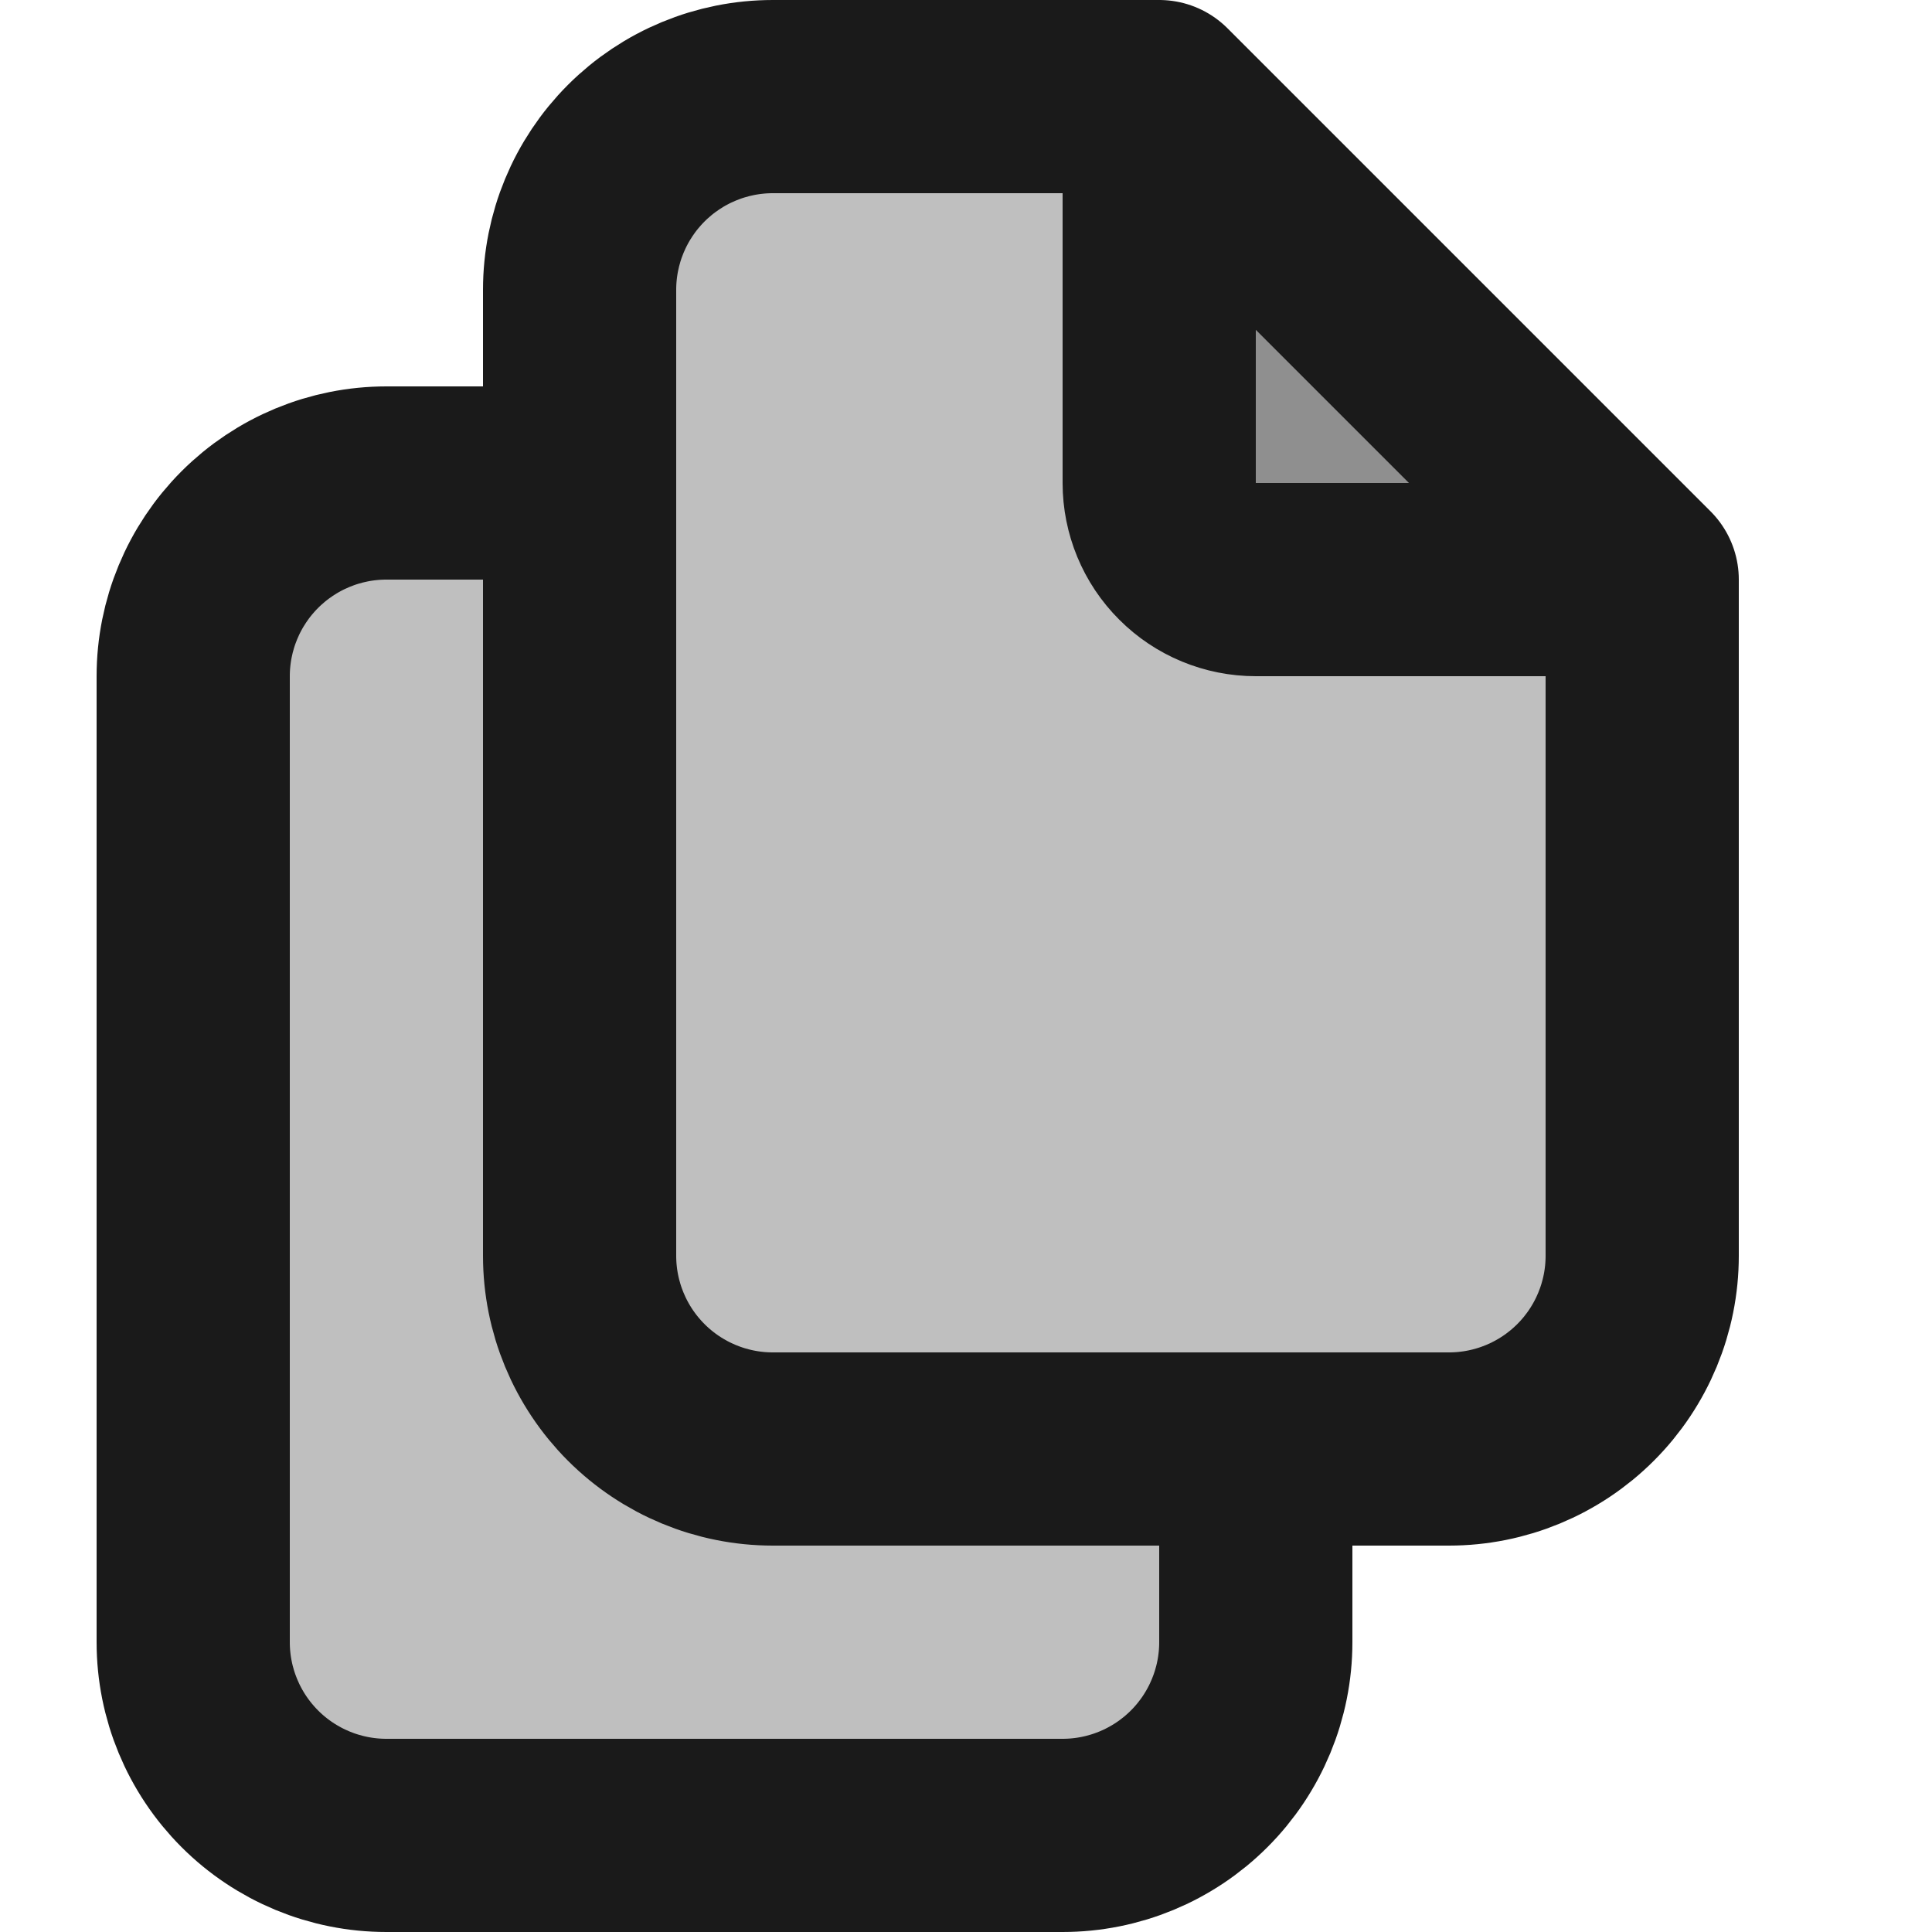
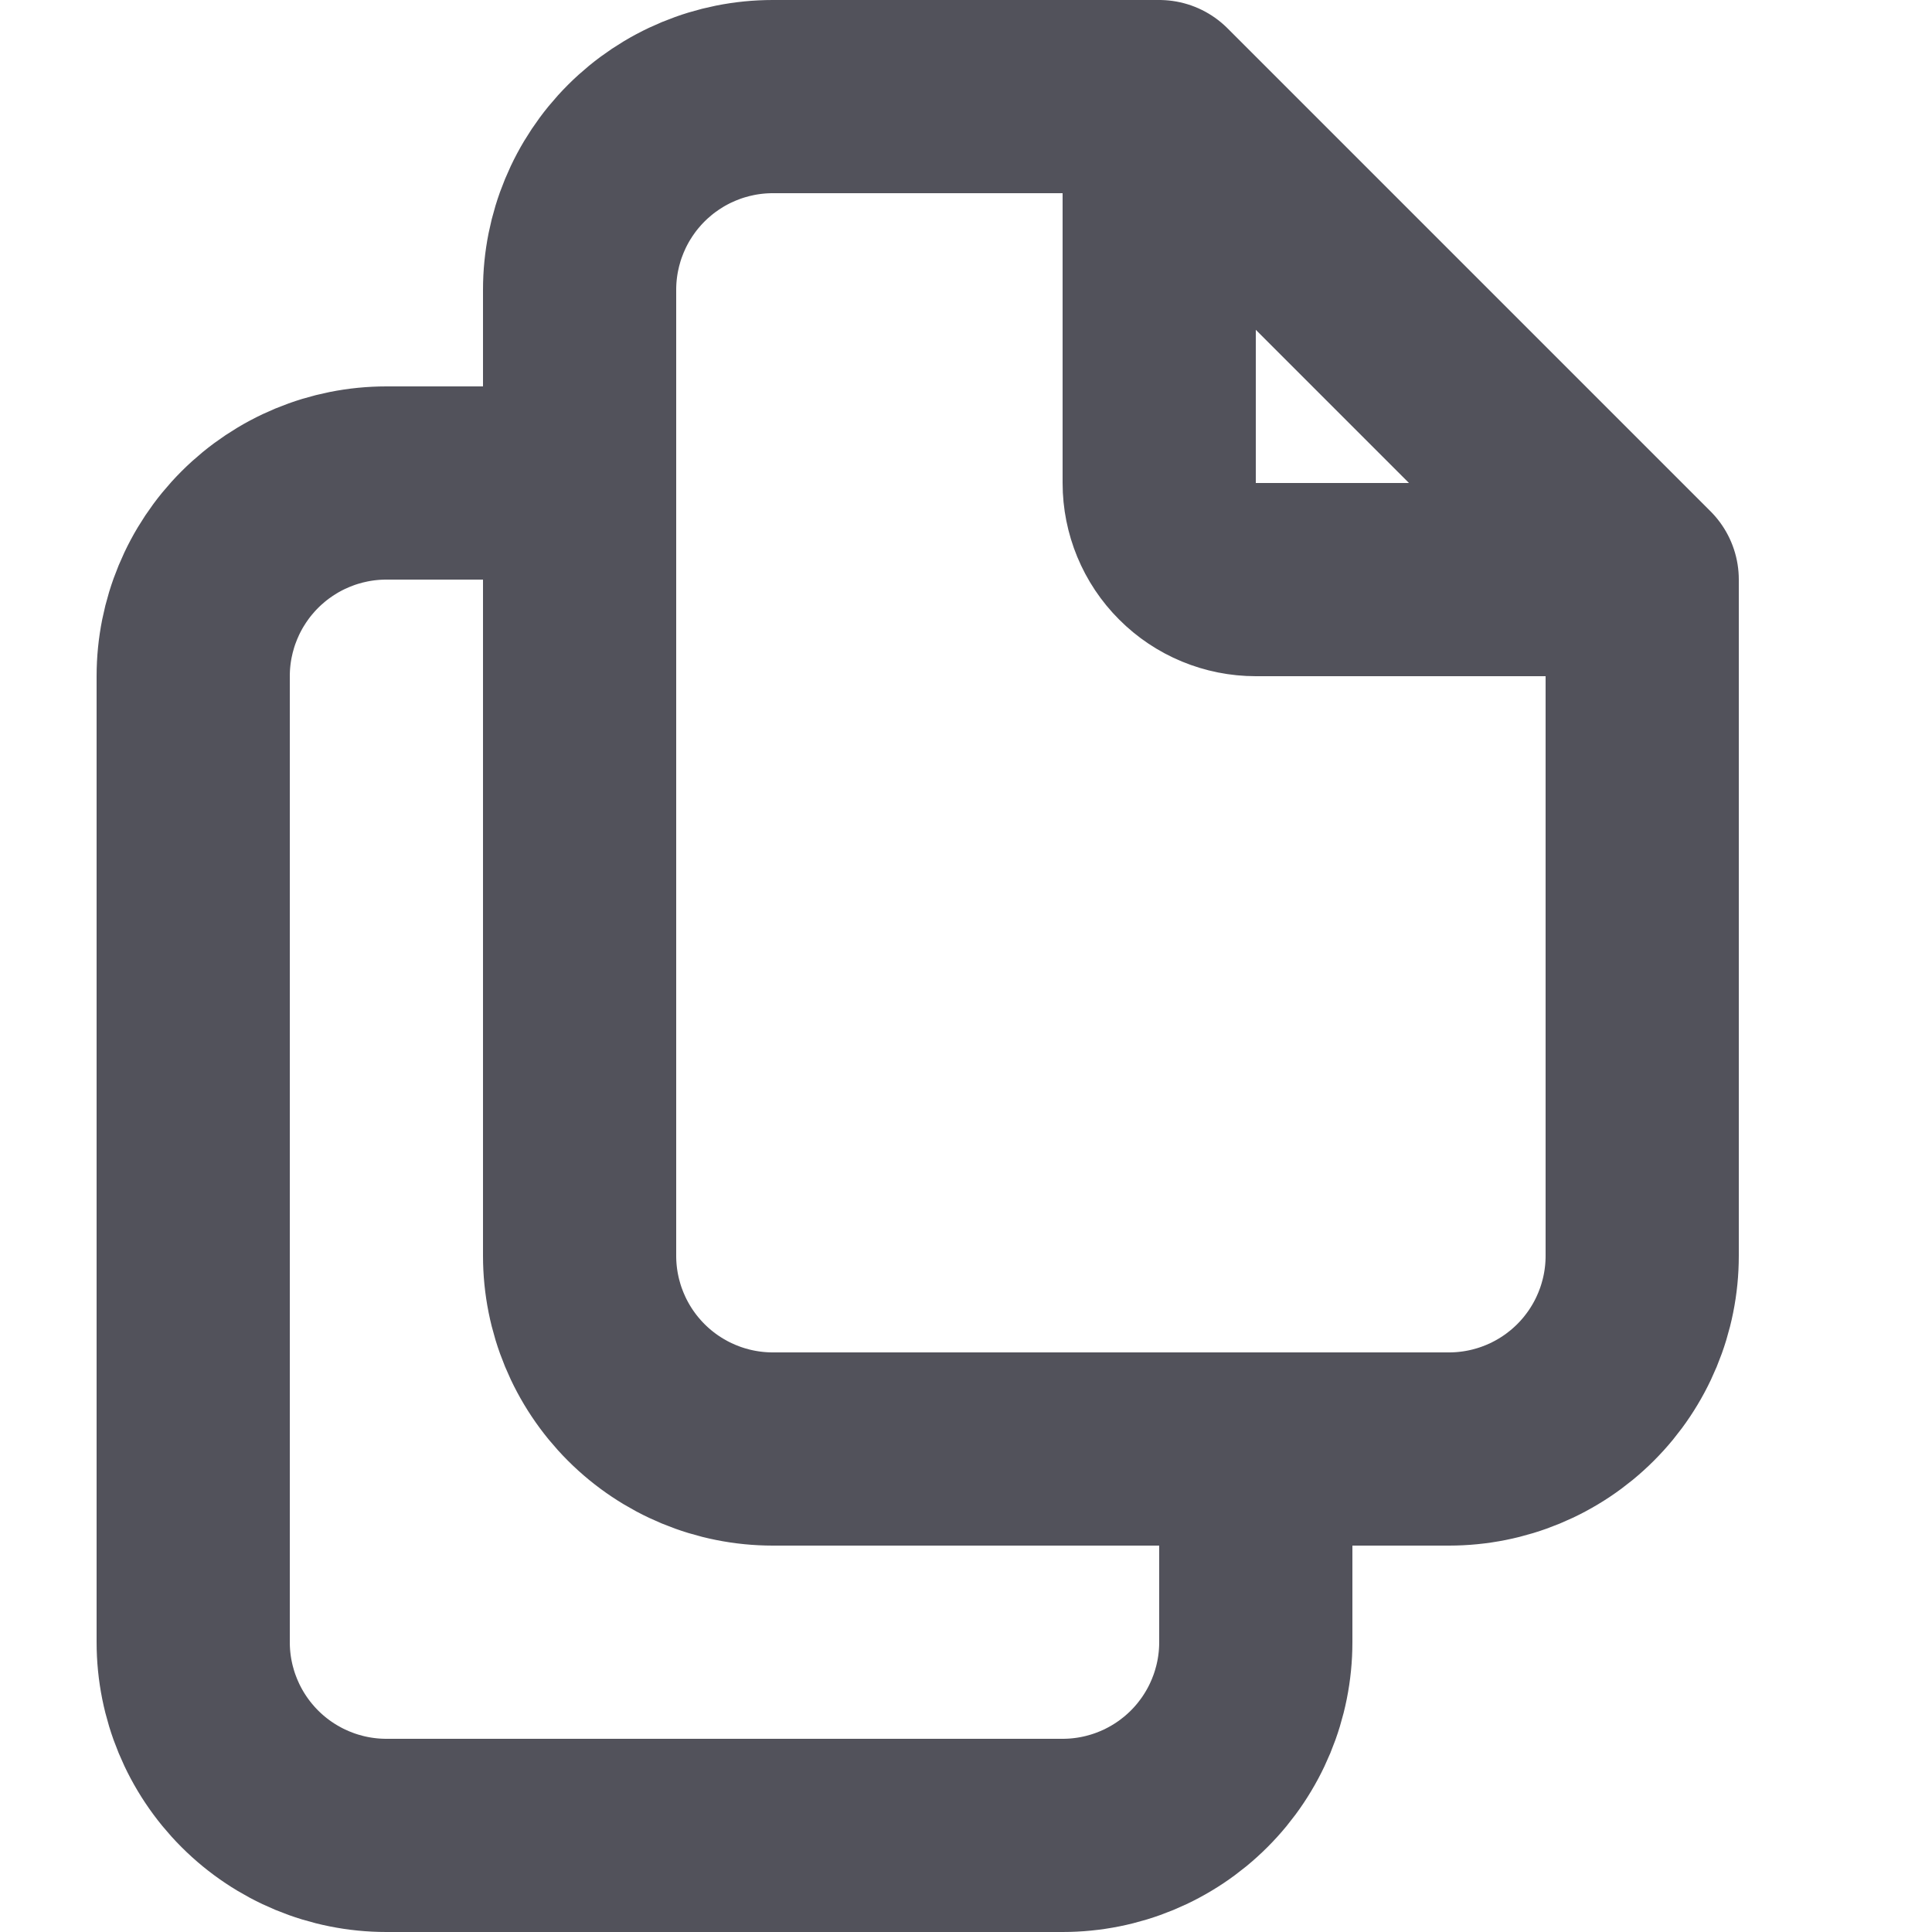
<svg xmlns="http://www.w3.org/2000/svg" width="20" height="20" viewBox="0 0 20 20" fill="none">
-   <path d="M12 1V5C12 5.265 12.105 5.52 12.293 5.707C12.48 5.895 12.735 6 13 6H17" fill="black" fill-opacity="0.25" />
-   <path d="M17 6L12 1V5C12 5.265 12.105 5.52 12.293 5.707C12.48 5.895 12.735 6 13 6H17Z" fill-rule="evenodd" clip-rule="evenodd" fill="black" fill-opacity="0.25" />
-   <path d="M8 1H12V5C12 5.265 12.105 5.52 12.293 5.707C12.48 5.895 12.735 6 13 6H17V13C17 13.53 16.789 14.039 16.414 14.414C16.039 14.789 15.53 15 15 15H13H8C7.47 15 6.961 14.789 6.586 14.414C6.211 14.039 6 13.53 6 13V5V3C6 2.47 6.211 1.961 6.586 1.586C6.961 1.211 7.47 1 8 1Z" fill="black" fill-opacity="0.25" />
-   <path d="M4 5H6V13C6 13.53 6.211 14.039 6.586 14.414C6.961 14.789 7.47 15 8 15H13V17C13 17.53 12.789 18.039 12.414 18.414C12.039 18.789 11.53 19 11 19H4C3.47 19 2.961 18.789 2.586 18.414C2.211 18.039 2 17.53 2 17V7C2 6.47 2.211 5.961 2.586 5.586C2.961 5.211 3.47 5 4 5Z" fill-rule="evenodd" clip-rule="evenodd" fill="black" fill-opacity="0.25" />
-   <path d="M12 1V5C12 5.265 12.105 5.52 12.293 5.707C12.48 5.895 12.735 6 13 6H17M6 5V3C6 2.47 6.211 1.961 6.586 1.586C6.961 1.211 7.47 1 8 1H12L17 6V13C17 13.53 16.789 14.039 16.414 14.414C16.039 14.789 15.53 15 15 15H13M13 15H8C7.47 15 6.961 14.789 6.586 14.414C6.211 14.039 6 13.53 6 13V5M13 15V17C13 17.53 12.789 18.039 12.414 18.414C12.039 18.789 11.53 19 11 19H4C3.47 19 2.961 18.789 2.586 18.414C2.211 18.039 2 17.53 2 17V7C2 6.47 2.211 5.961 2.586 5.586C2.961 5.211 3.47 5 4 5H6" stroke-width="2" stroke-linecap="round" stroke-linejoin="round" stroke="#1A1A1A" />
+   <path d="M12 1V5C12 5.265 12.105 5.52 12.293 5.707C12.48 5.895 12.735 6 13 6H17M6 5V3C6 2.47 6.211 1.961 6.586 1.586C6.961 1.211 7.47 1 8 1H12L17 6V13C17 13.53 16.789 14.039 16.414 14.414C16.039 14.789 15.53 15 15 15H13M13 15H8C7.47 15 6.961 14.789 6.586 14.414C6.211 14.039 6 13.53 6 13V5M13 15V17C13 17.53 12.789 18.039 12.414 18.414C12.039 18.789 11.53 19 11 19H4C3.47 19 2.961 18.789 2.586 18.414C2.211 18.039 2 17.53 2 17V7C2 6.47 2.211 5.961 2.586 5.586C2.961 5.211 3.47 5 4 5H6" stroke-width="2" stroke-linecap="round" stroke-linejoin="round" stroke="#52525B" />
</svg>
